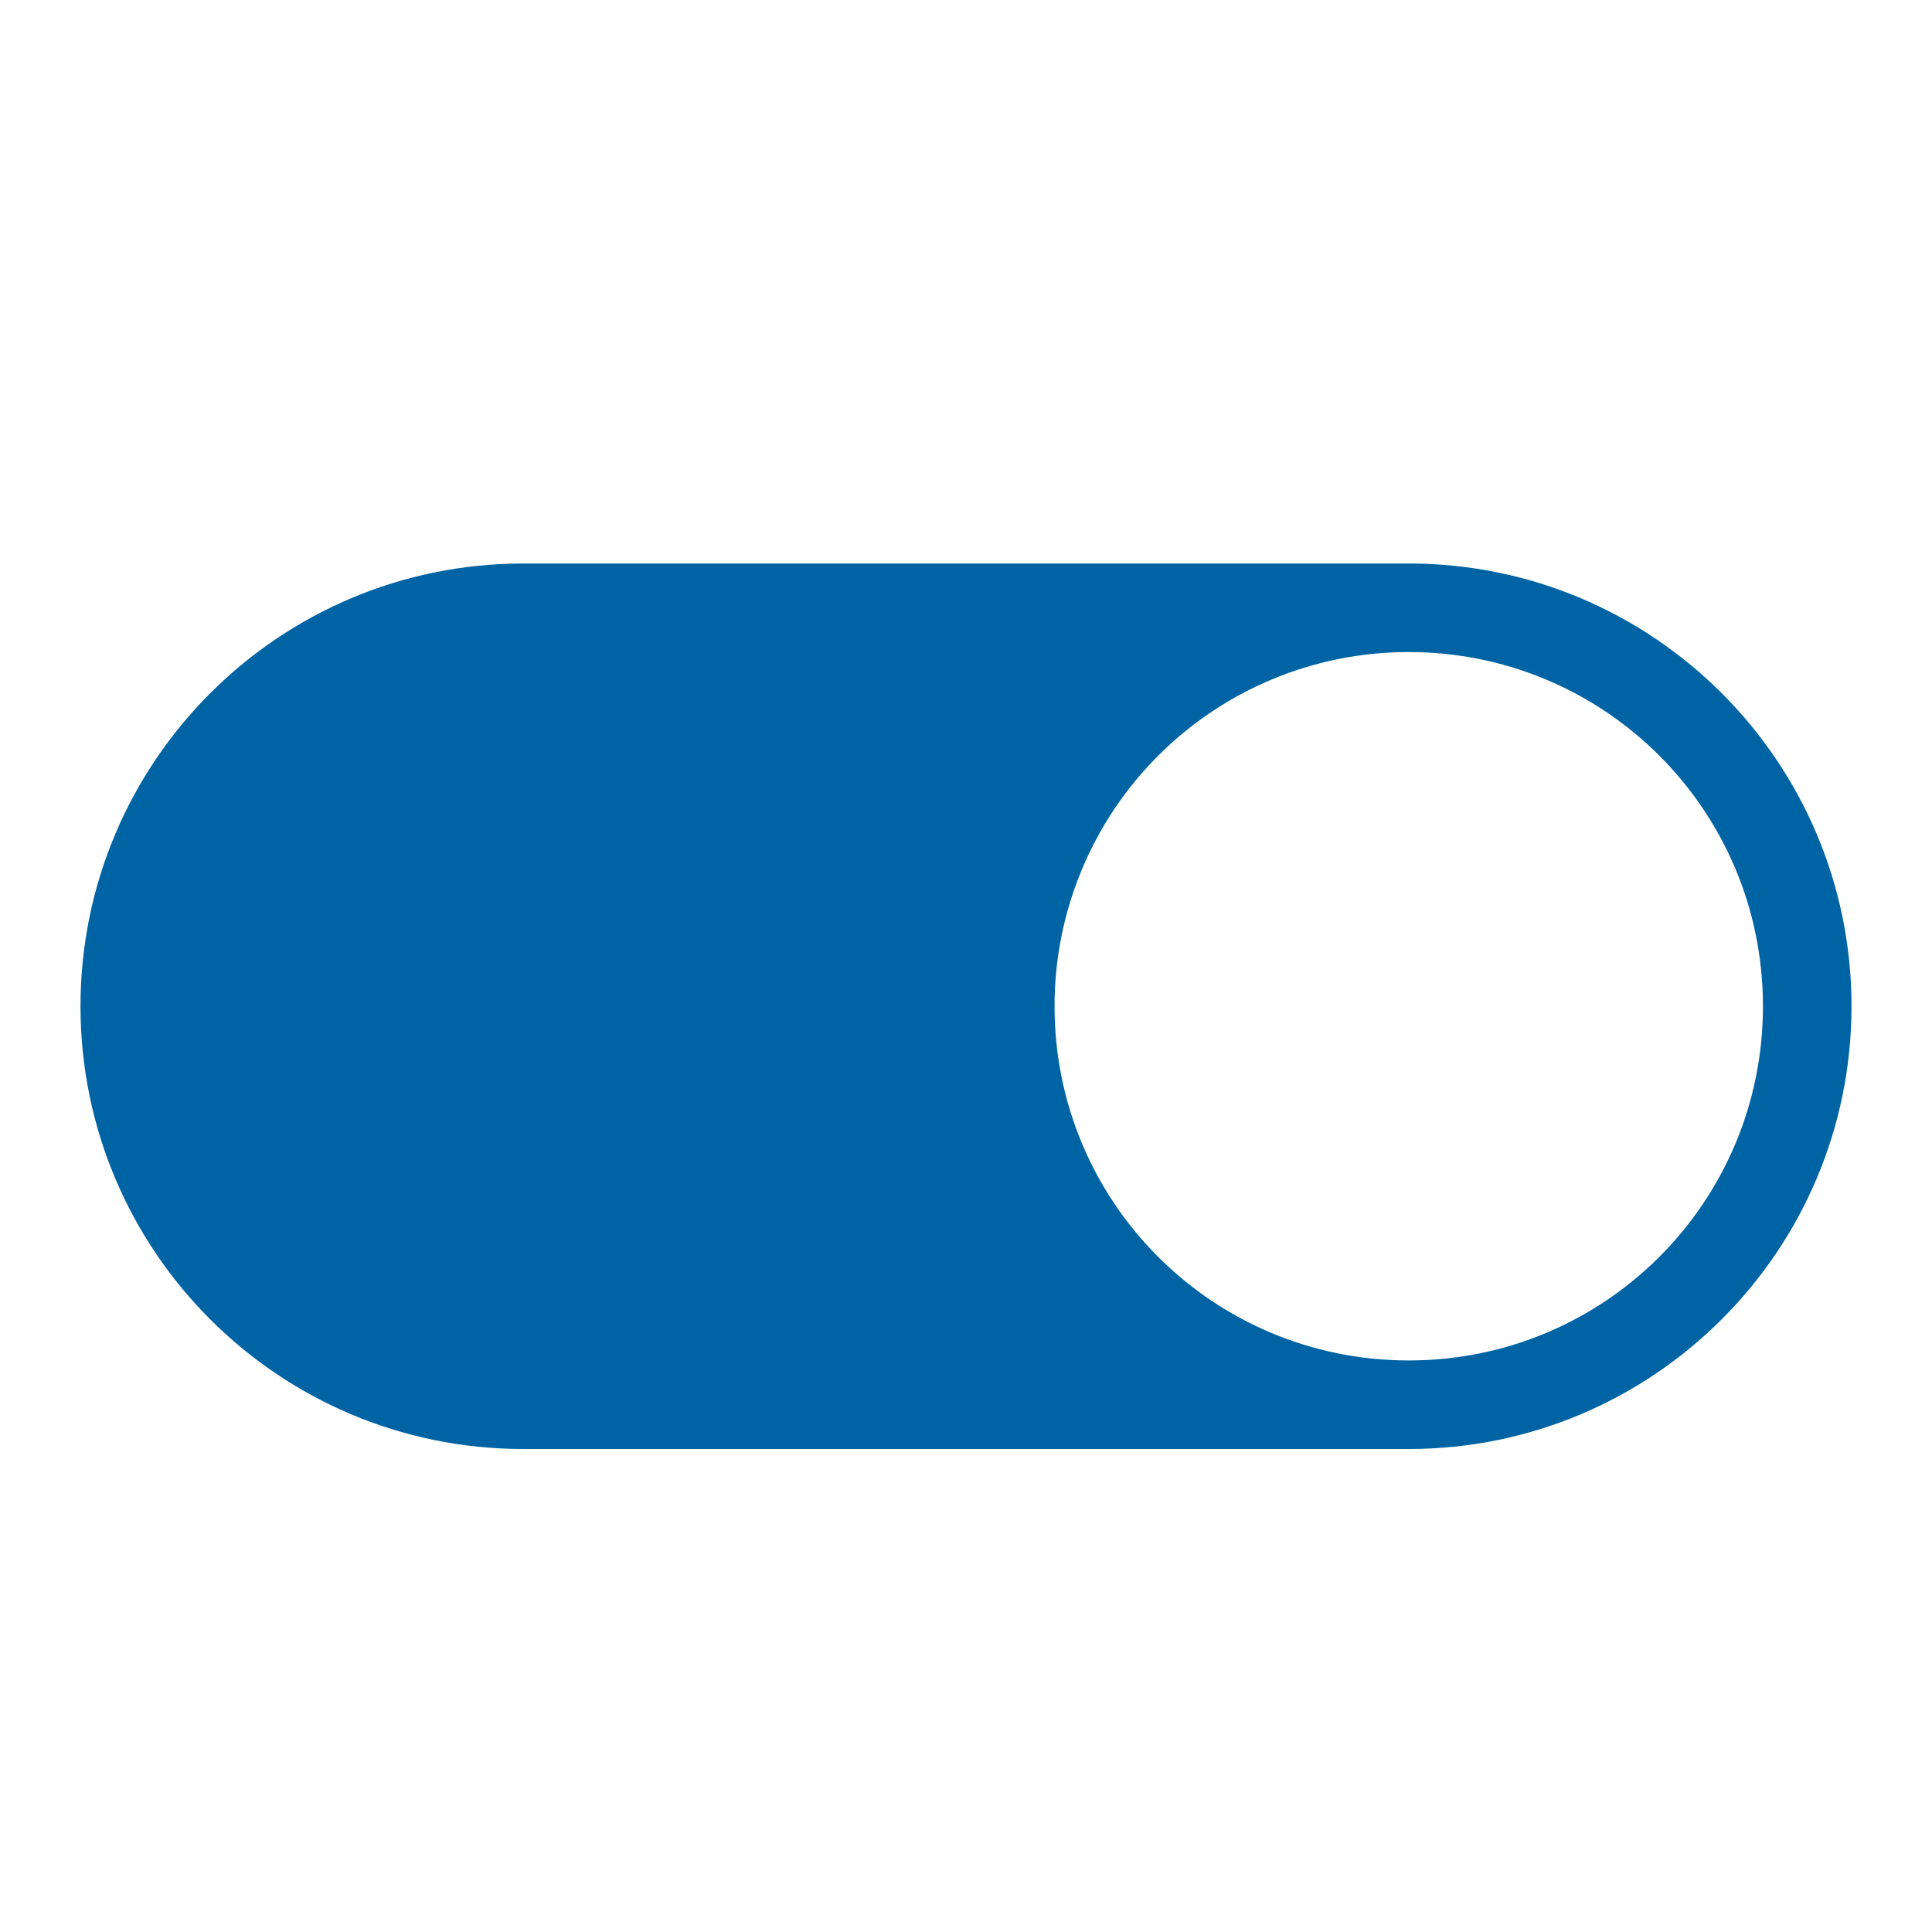
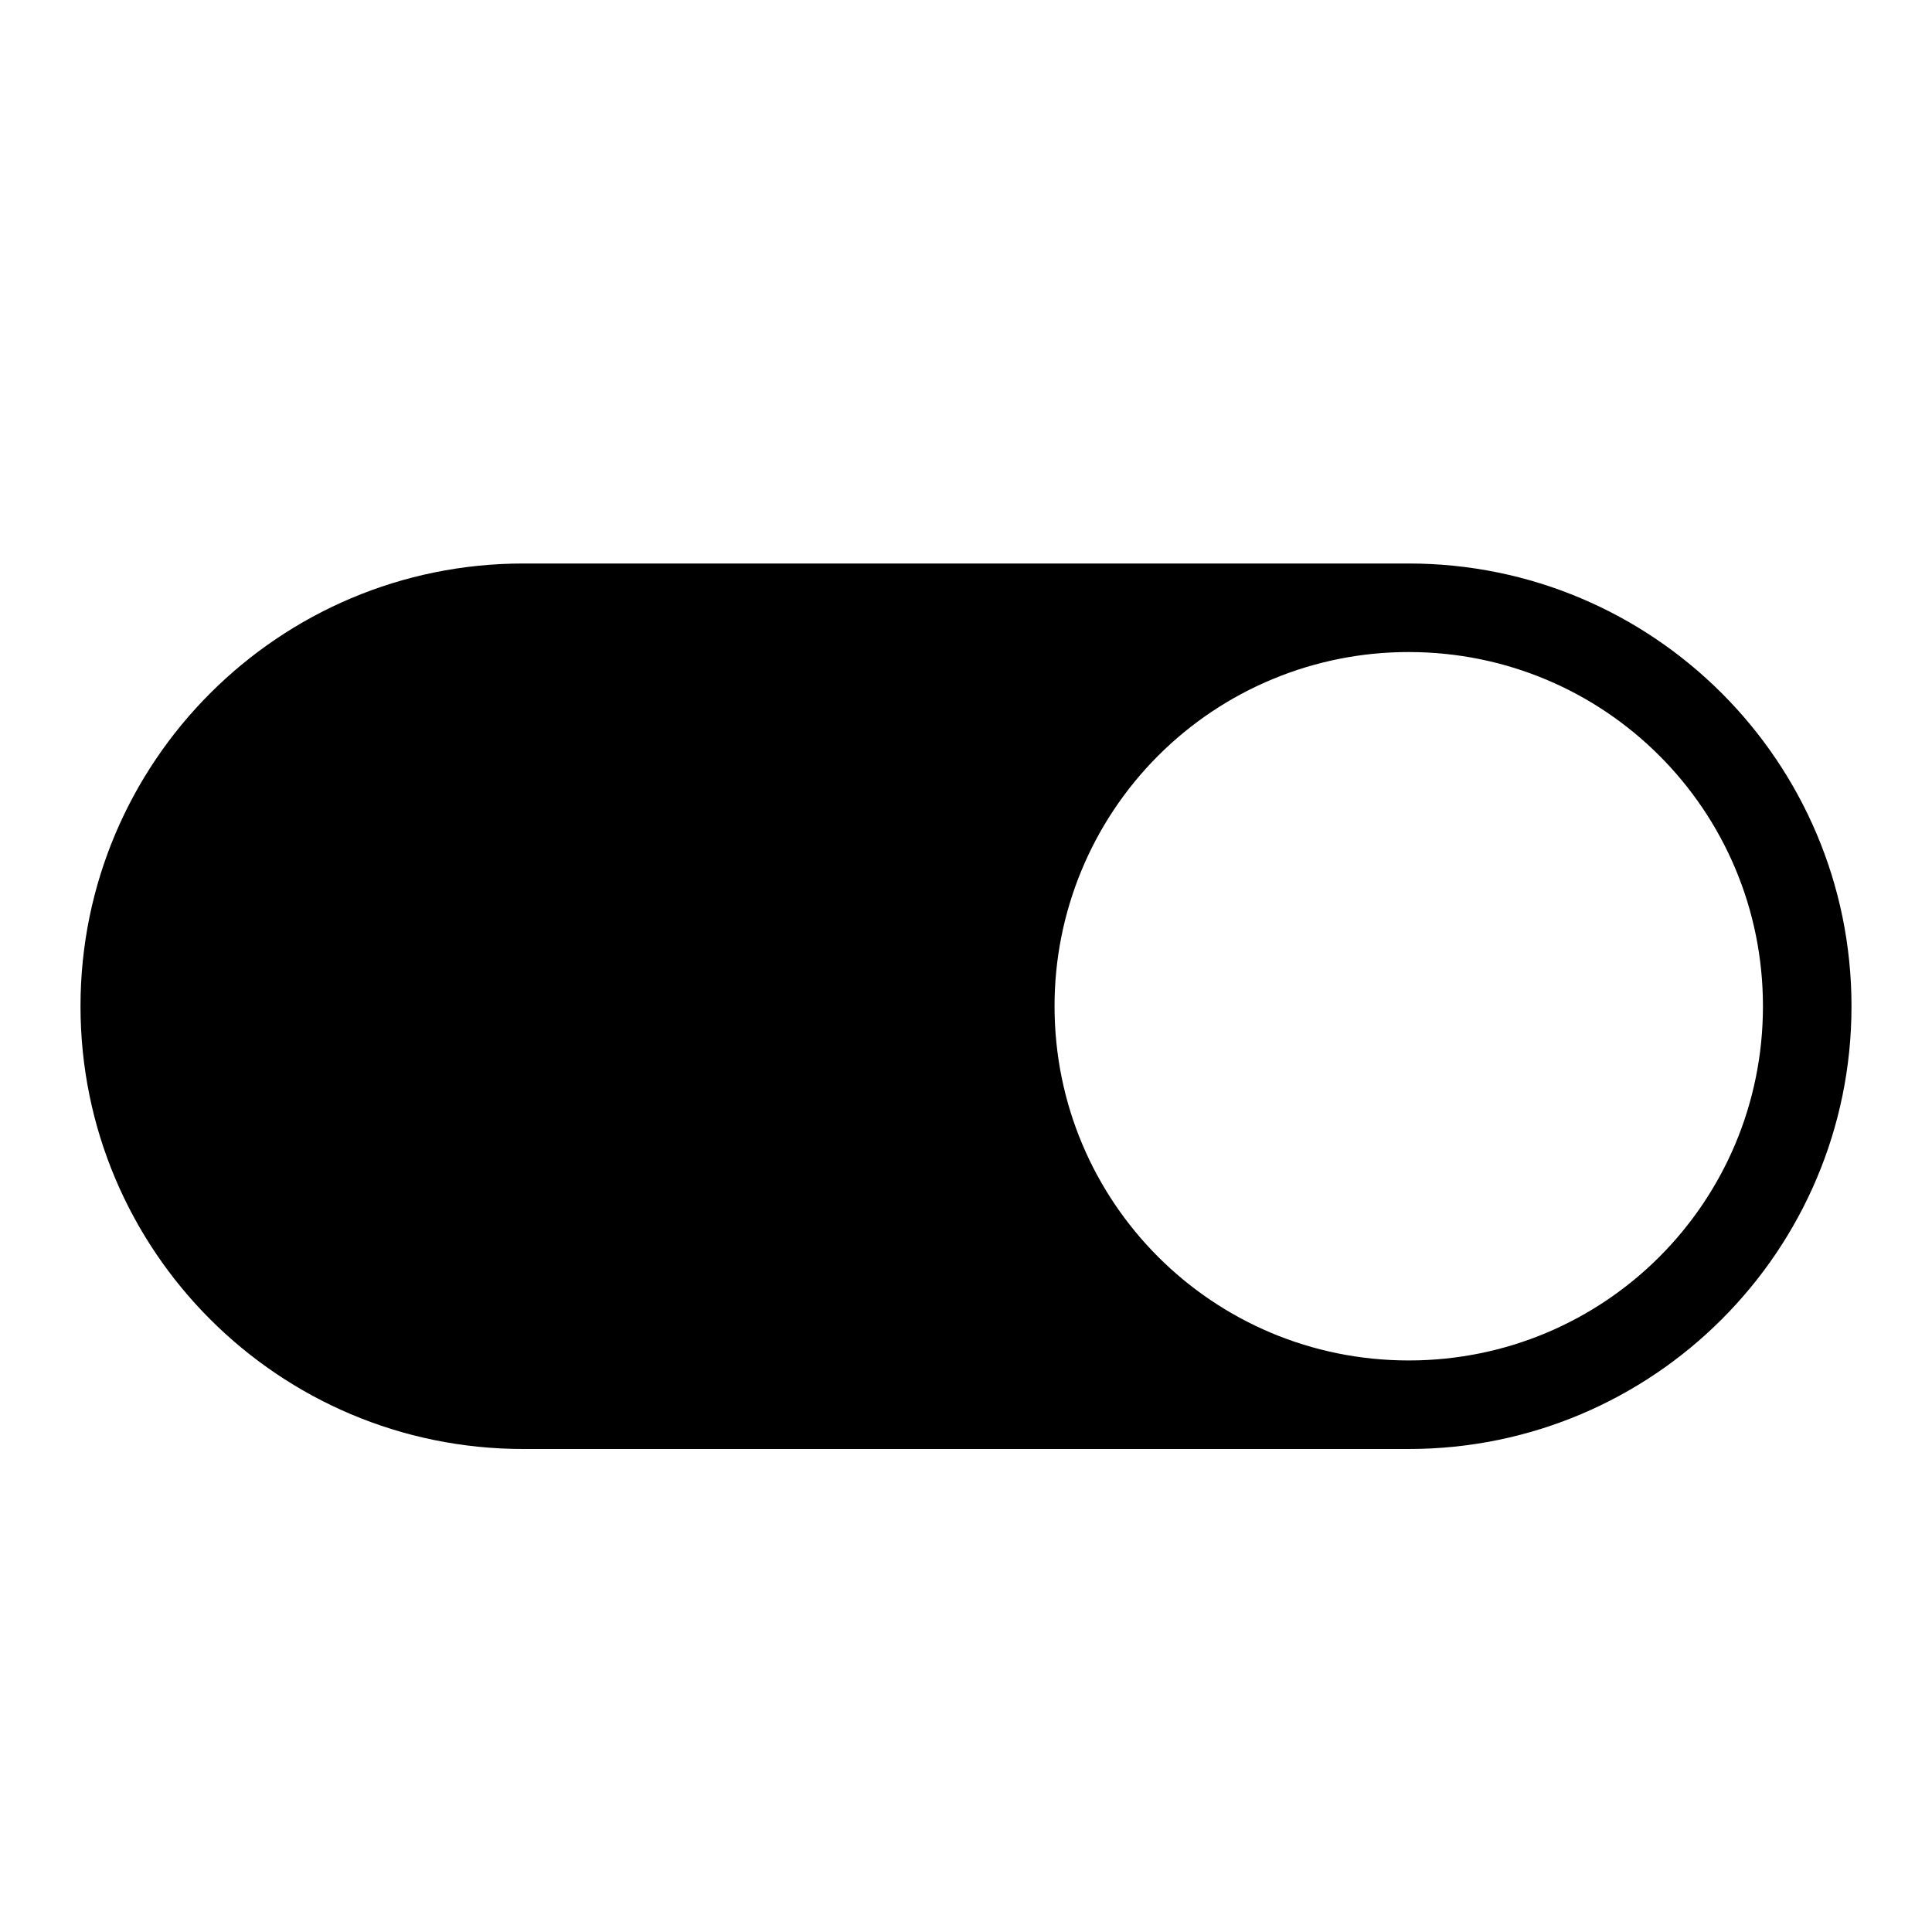
<svg xmlns="http://www.w3.org/2000/svg" width="24" height="24" fill="currentColor" viewBox="0 0 24 24">
-   <path fill="#0063a3" d="M17.5 7c3.036 0 5.5 2.464 5.5 5.5S20.536 18 17.5 18h-11A5.5 5.5 0 0 1 1 12.5C1 9.464 3.464 7 6.5 7zm0 1.1a4.395 4.395 0 0 0-4.4 4.4c0 2.435 1.965 4.4 4.4 4.4s4.4-1.965 4.4-4.4-1.965-4.4-4.4-4.4" />
+   <path d="M17.5 7c3.036 0 5.5 2.464 5.5 5.5S20.536 18 17.5 18h-11A5.5 5.5 0 0 1 1 12.5C1 9.464 3.464 7 6.5 7zm0 1.1a4.395 4.395 0 0 0-4.4 4.4c0 2.435 1.965 4.4 4.4 4.4s4.4-1.965 4.4-4.4-1.965-4.4-4.4-4.4" />
</svg>
